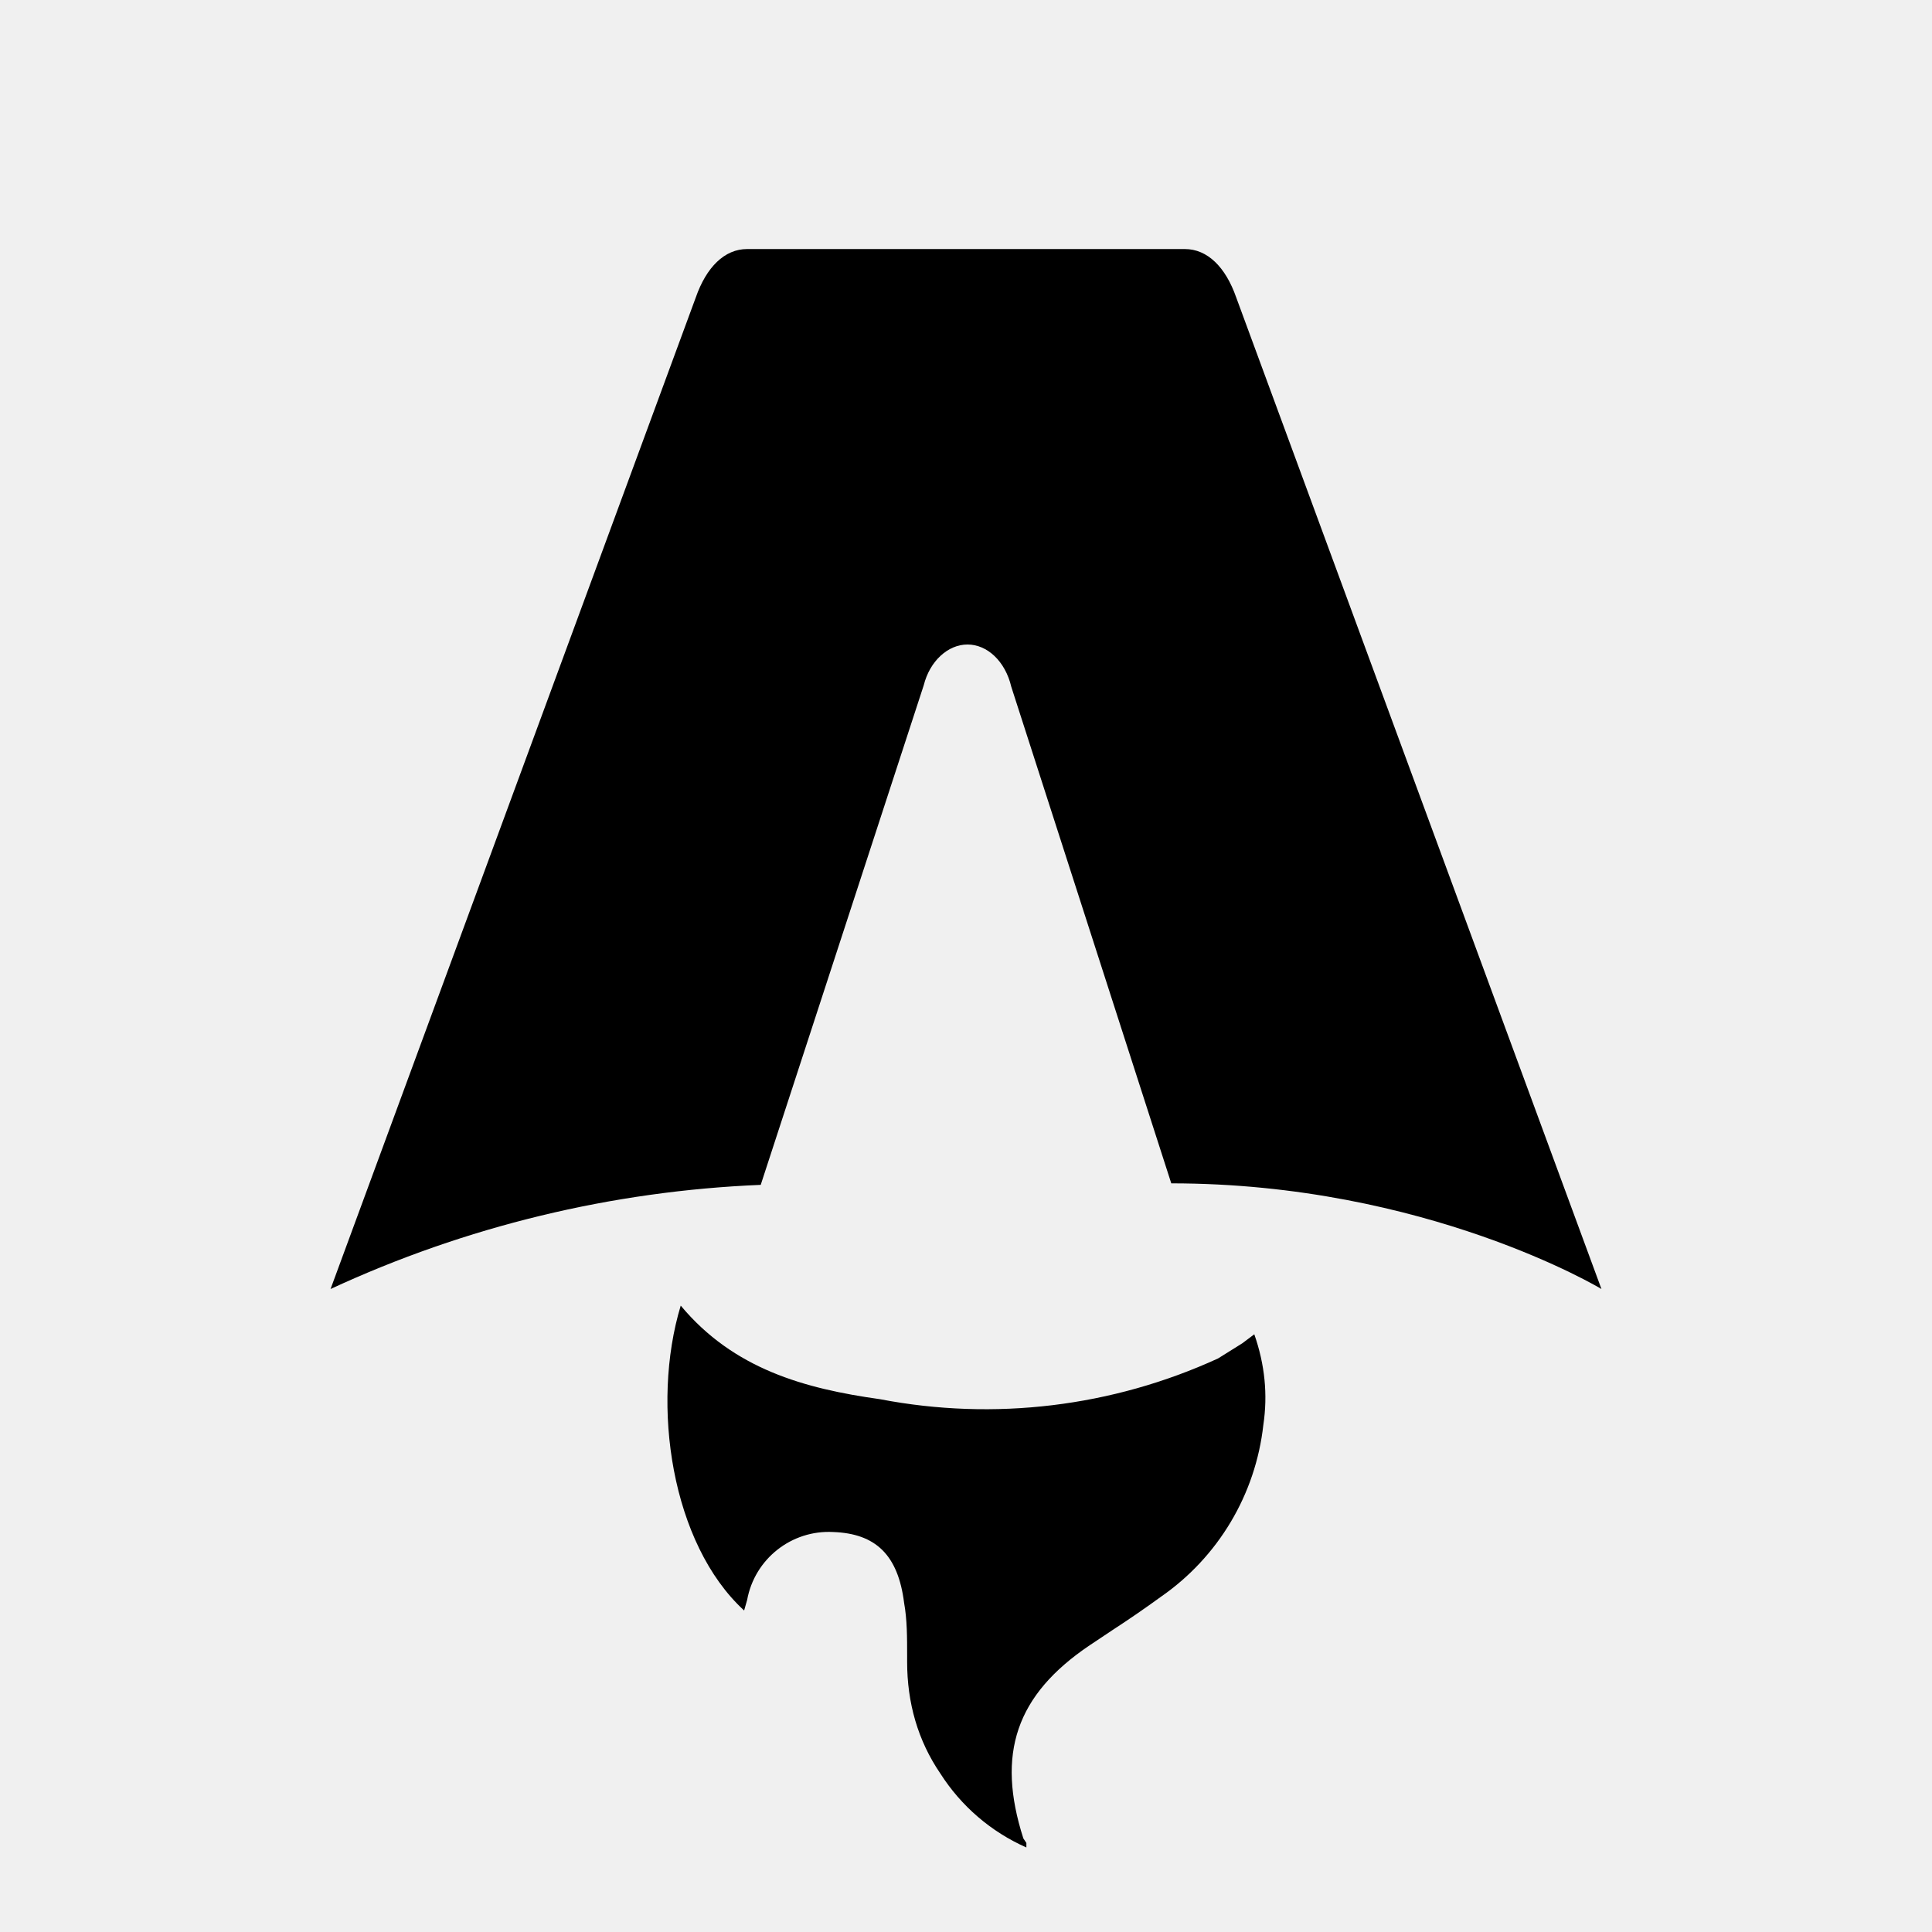
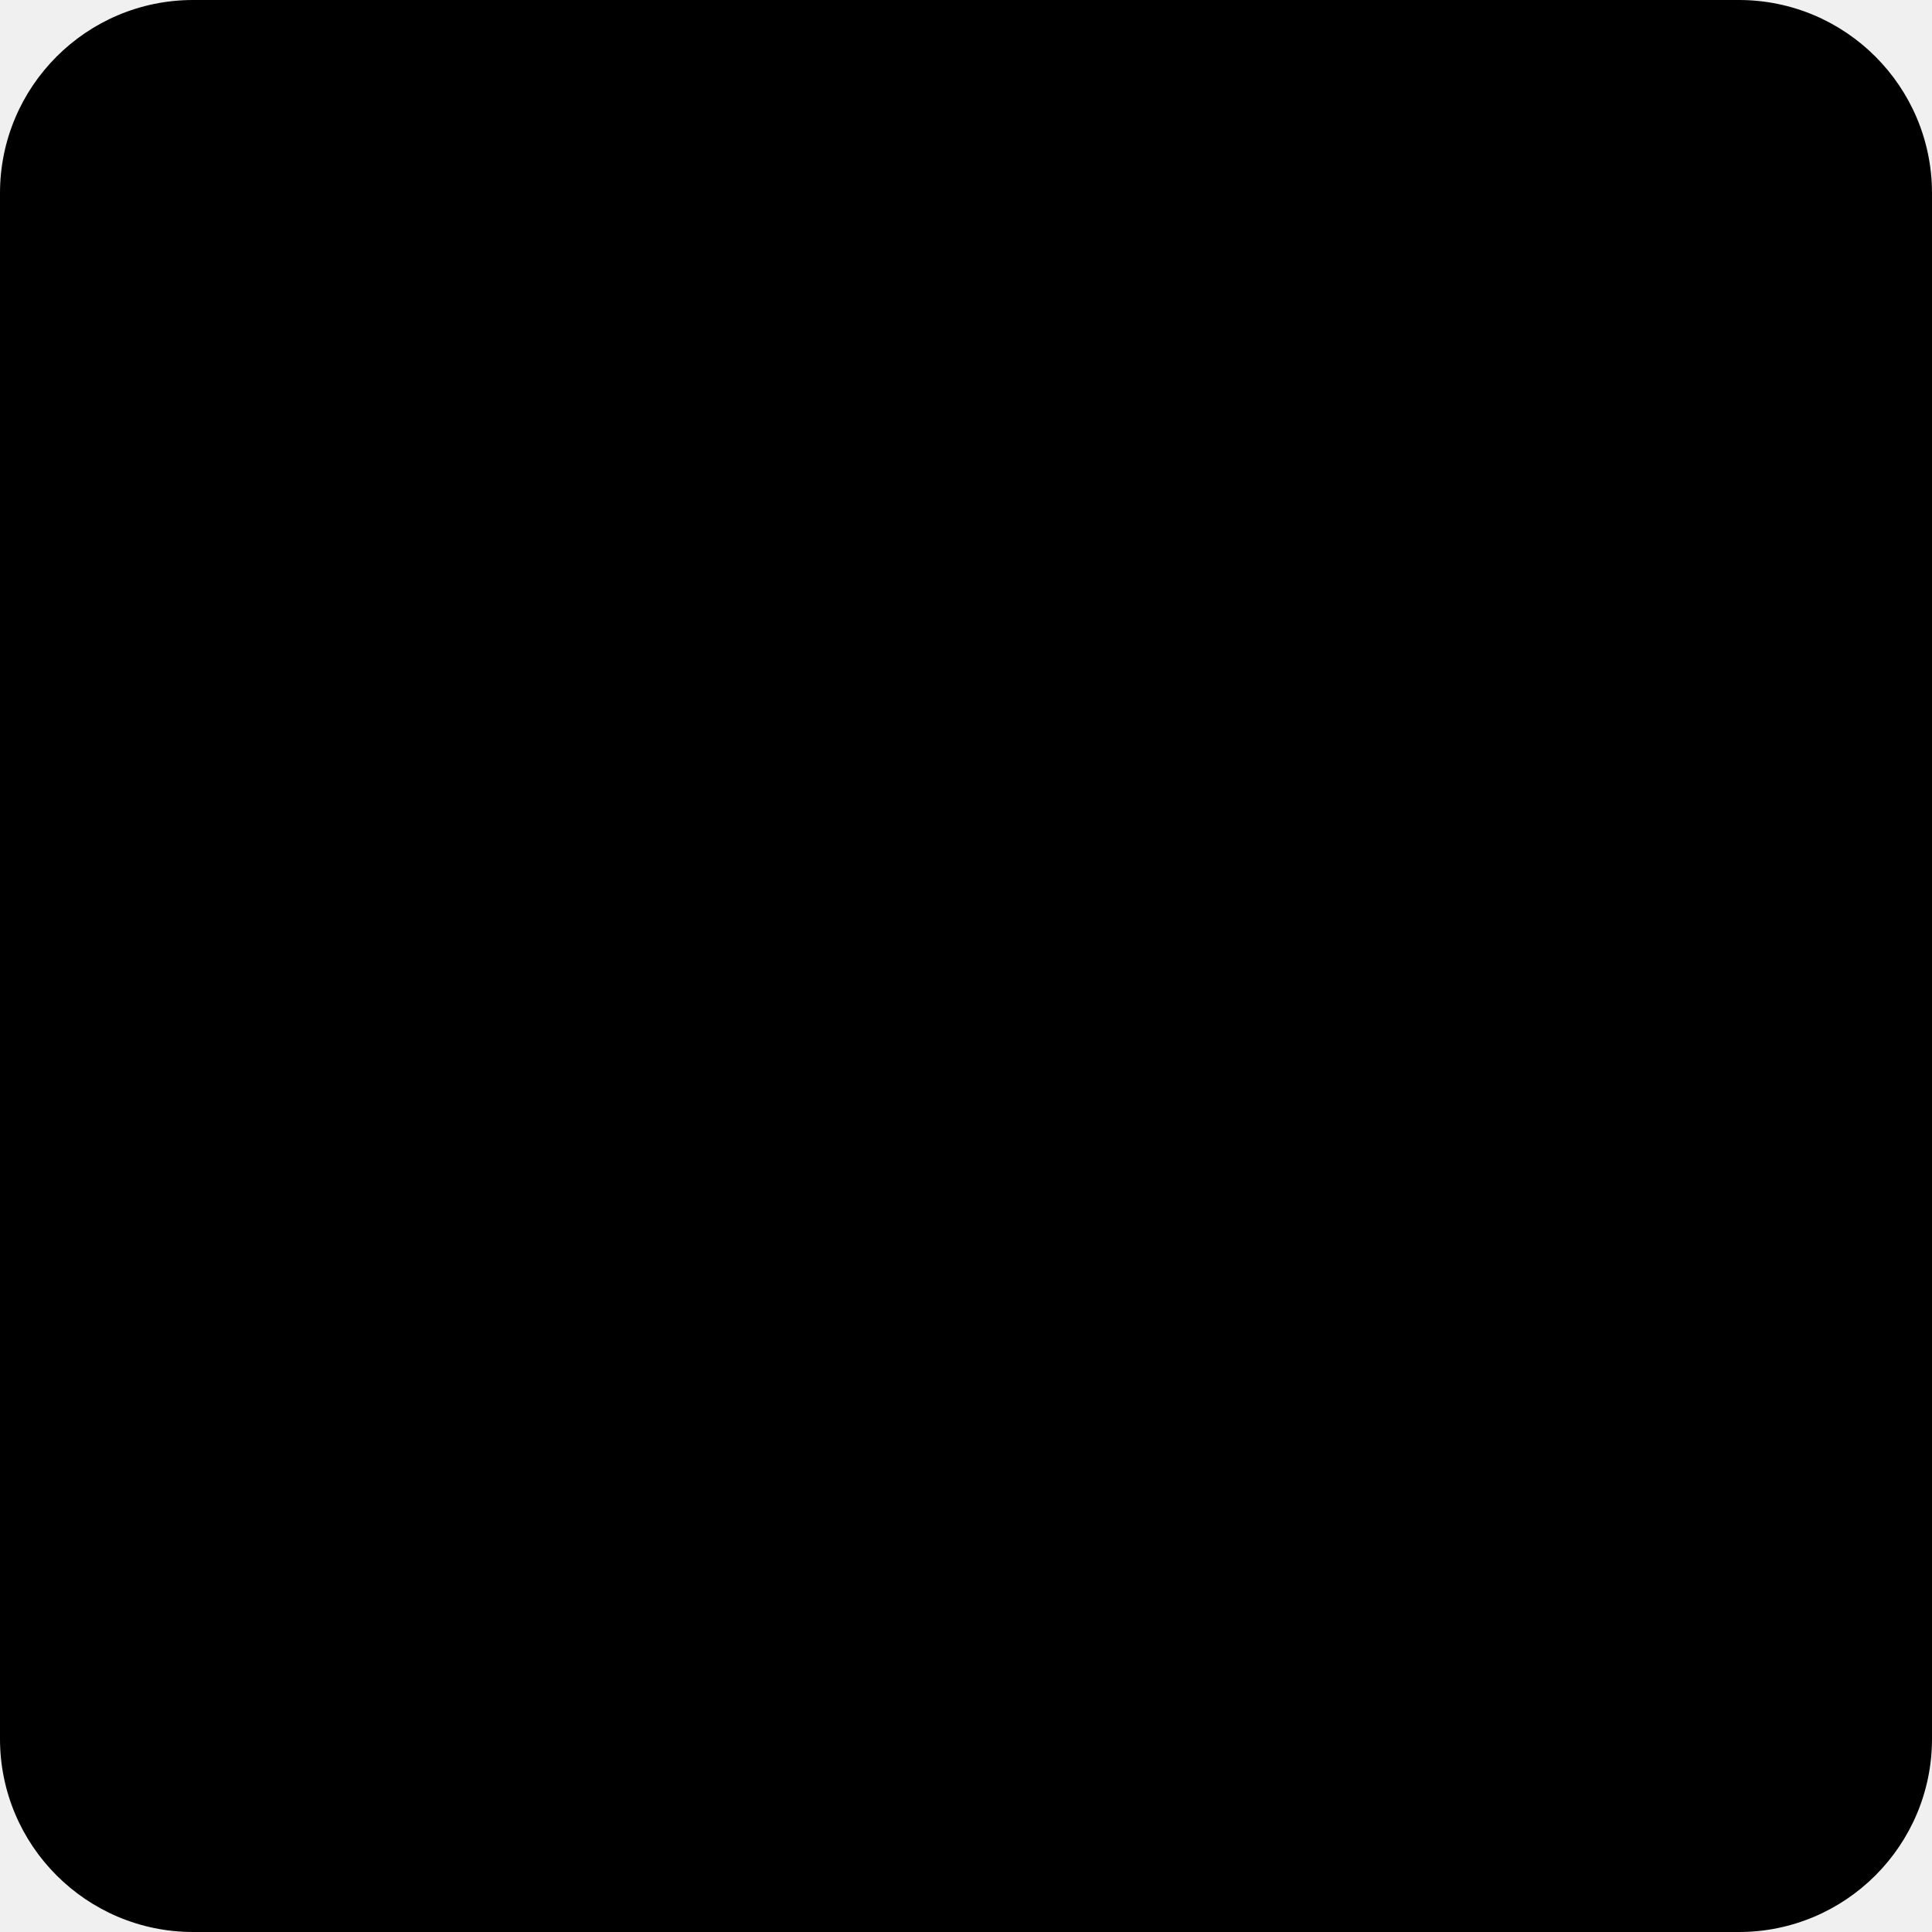
- <svg xmlns="http://www.w3.org/2000/svg" fill="none" viewBox="0 0 128 128">
-   <path d="M50.4 78.5a75.1 75.1 0 0 0-28.5 6.9l24.2-65.7c.7-2 1.9-3.2 3.4-3.2h29c1.5 0 2.7 1.2 3.4 3.2l24.2 65.7s-11.6-7-28.5-7L67 45.5c-.4-1.7-1.6-2.8-2.9-2.8-1.3 0-2.5 1.1-2.9 2.7L50.4 78.5Zm-1.1 28.2Zm-4.2-20.2c-2 6.6-.6 15.8 4.2 20.2a17.5 17.5 0 0 1 .2-.7 5.5 5.5 0 0 1 5.7-4.5c2.8.1 4.3 1.5 4.7 4.7.2 1.1.2 2.3.2 3.5v.4c0 2.7.7 5.2 2.2 7.4a13 13 0 0 0 5.7 4.9v-.3l-.2-.3c-1.8-5.6-.5-9.5 4.4-12.8l1.5-1a73 73 0 0 0 3.2-2.2 16 16 0 0 0 6.8-11.4c.3-2 .1-4-.6-6l-.8.6-1.6 1a37 37 0 0 1-22.4 2.7c-5-.7-9.7-2-13.2-6.2Z" />
+ <svg xmlns="http://www.w3.org/2000/svg" width="50" height="50" viewBox="0 0 50 50">
  <style>
-         path { fill: #000; }
-         @media (prefers-color-scheme: dark) {
-             path { fill: #FFF; }
-         }
-     </style>
+     rect {
+       fill: black;
+     }
+     @media (prefers-color-scheme: dark) {
+       rect {
+         fill: white;
+       }
+     }
+   </style>
+   <rect width="50" height="50" rx="5" />
</svg>
